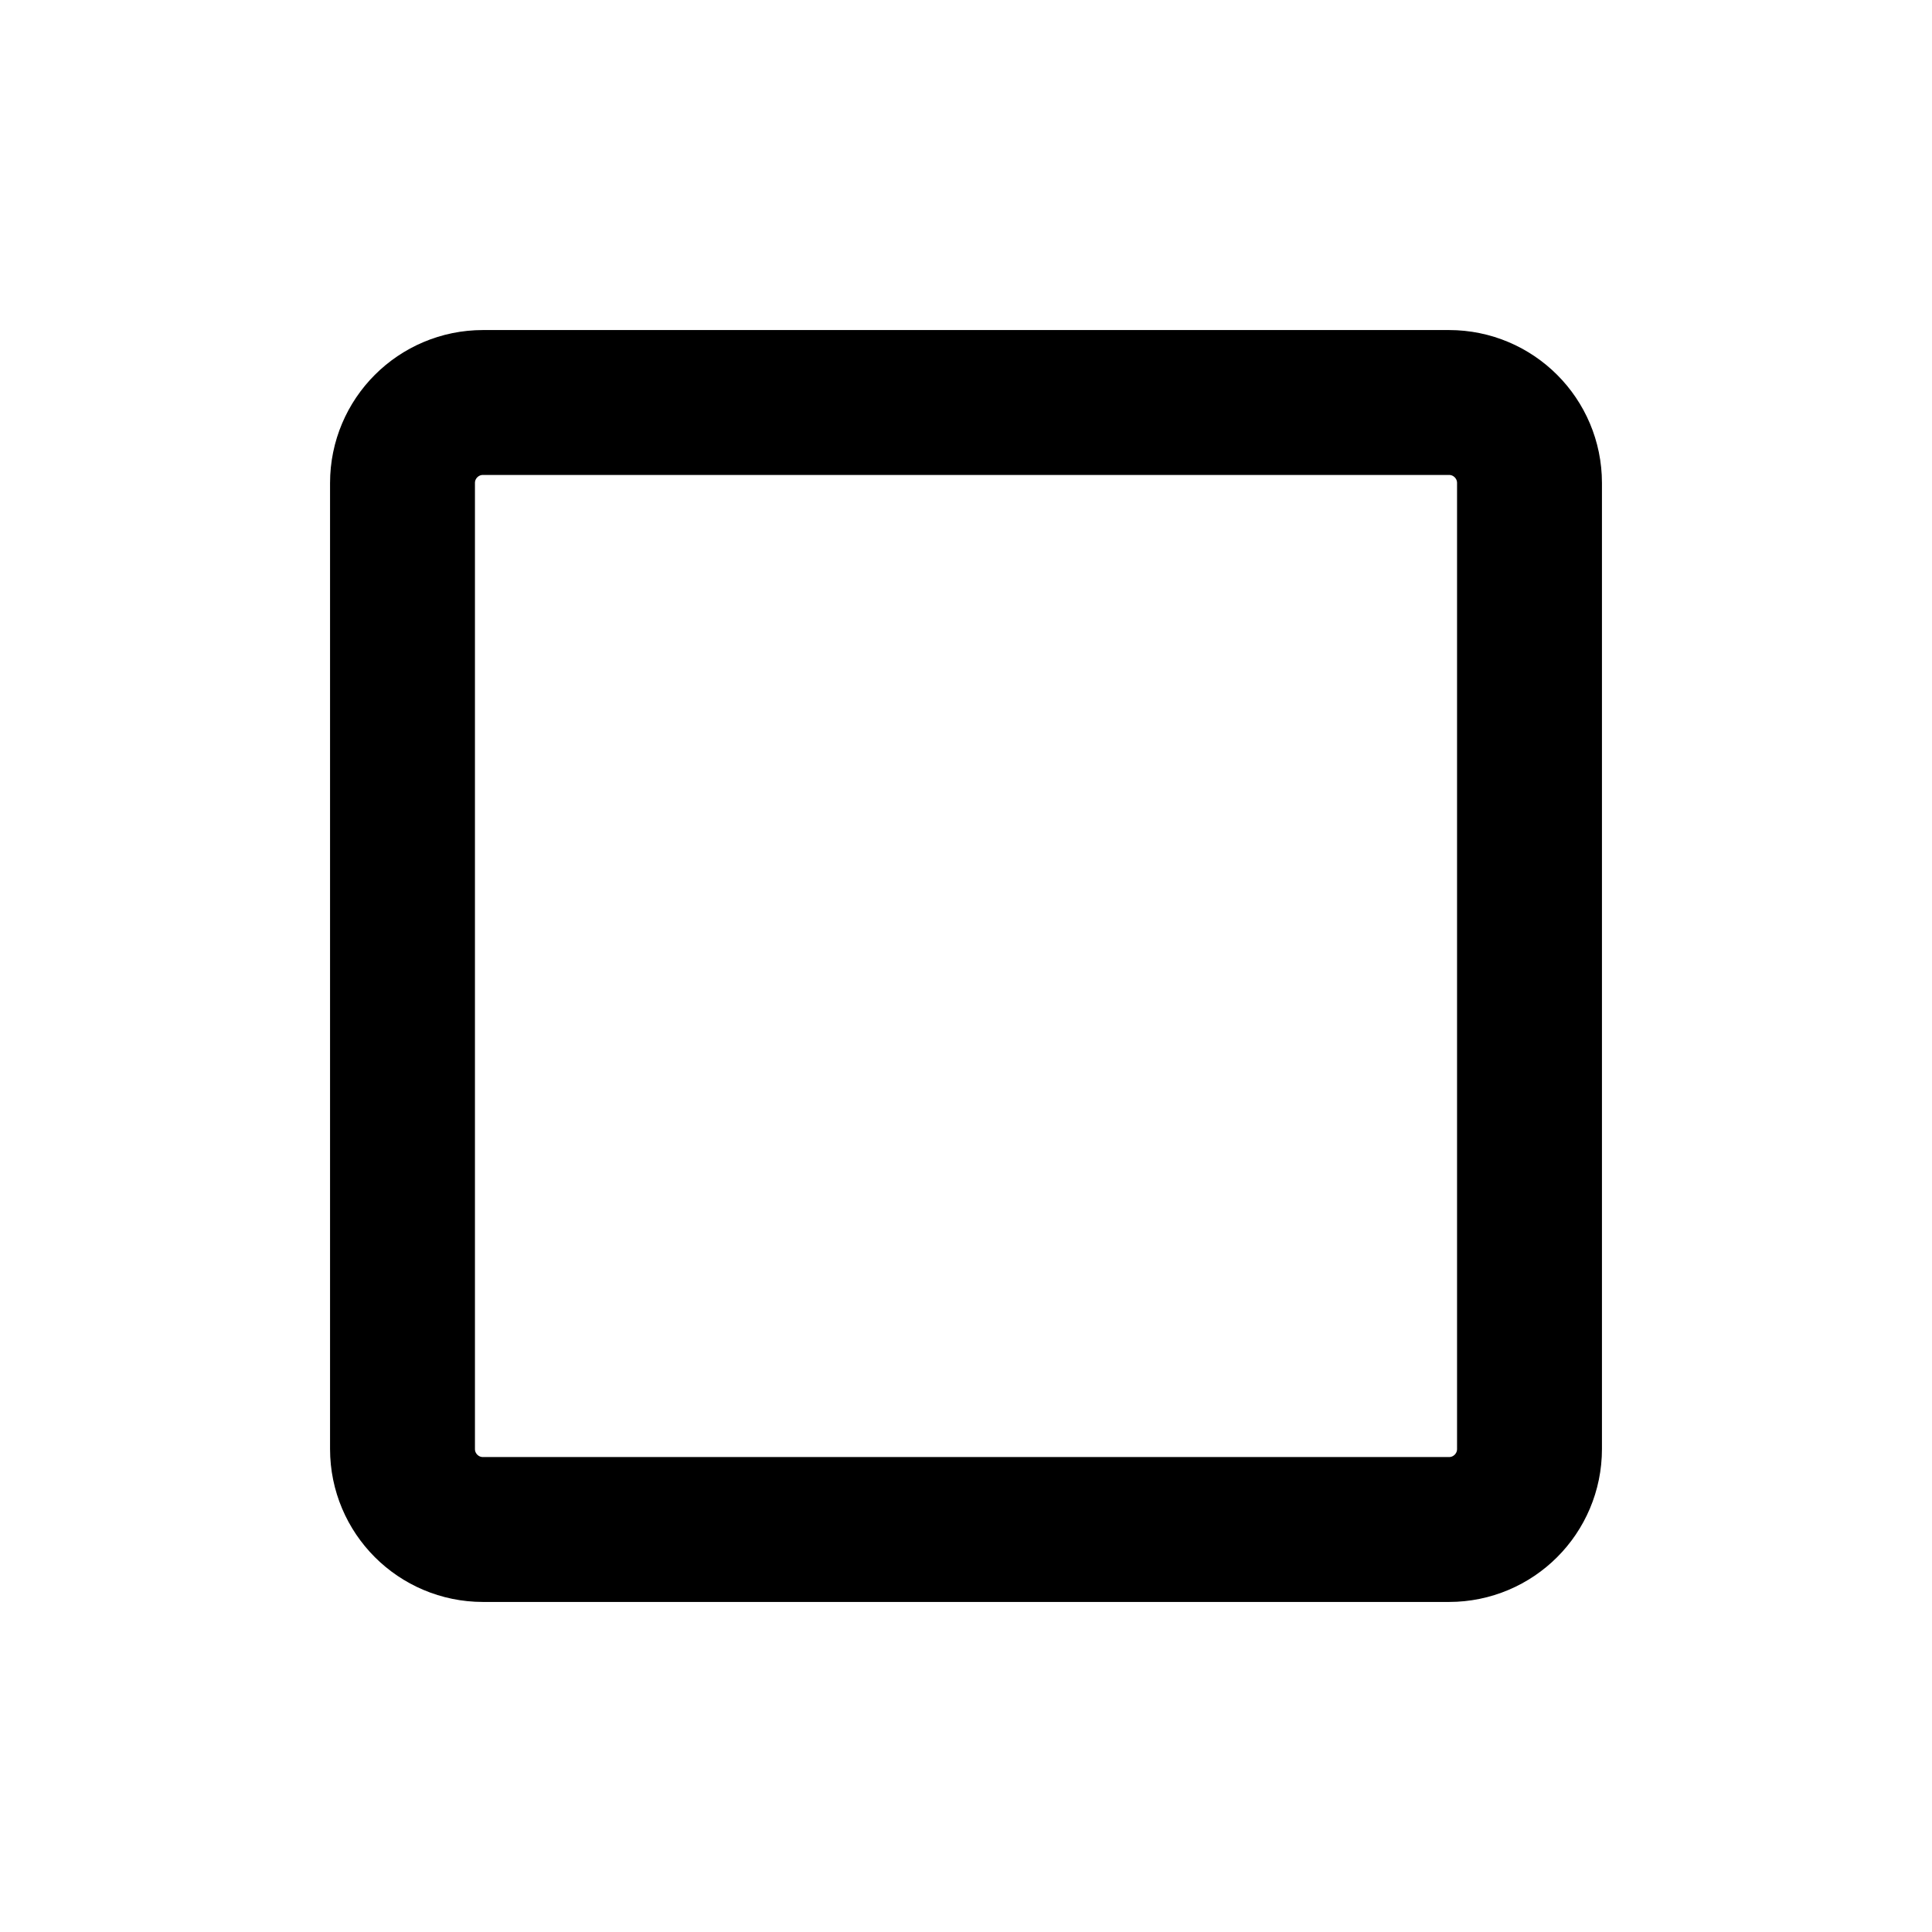
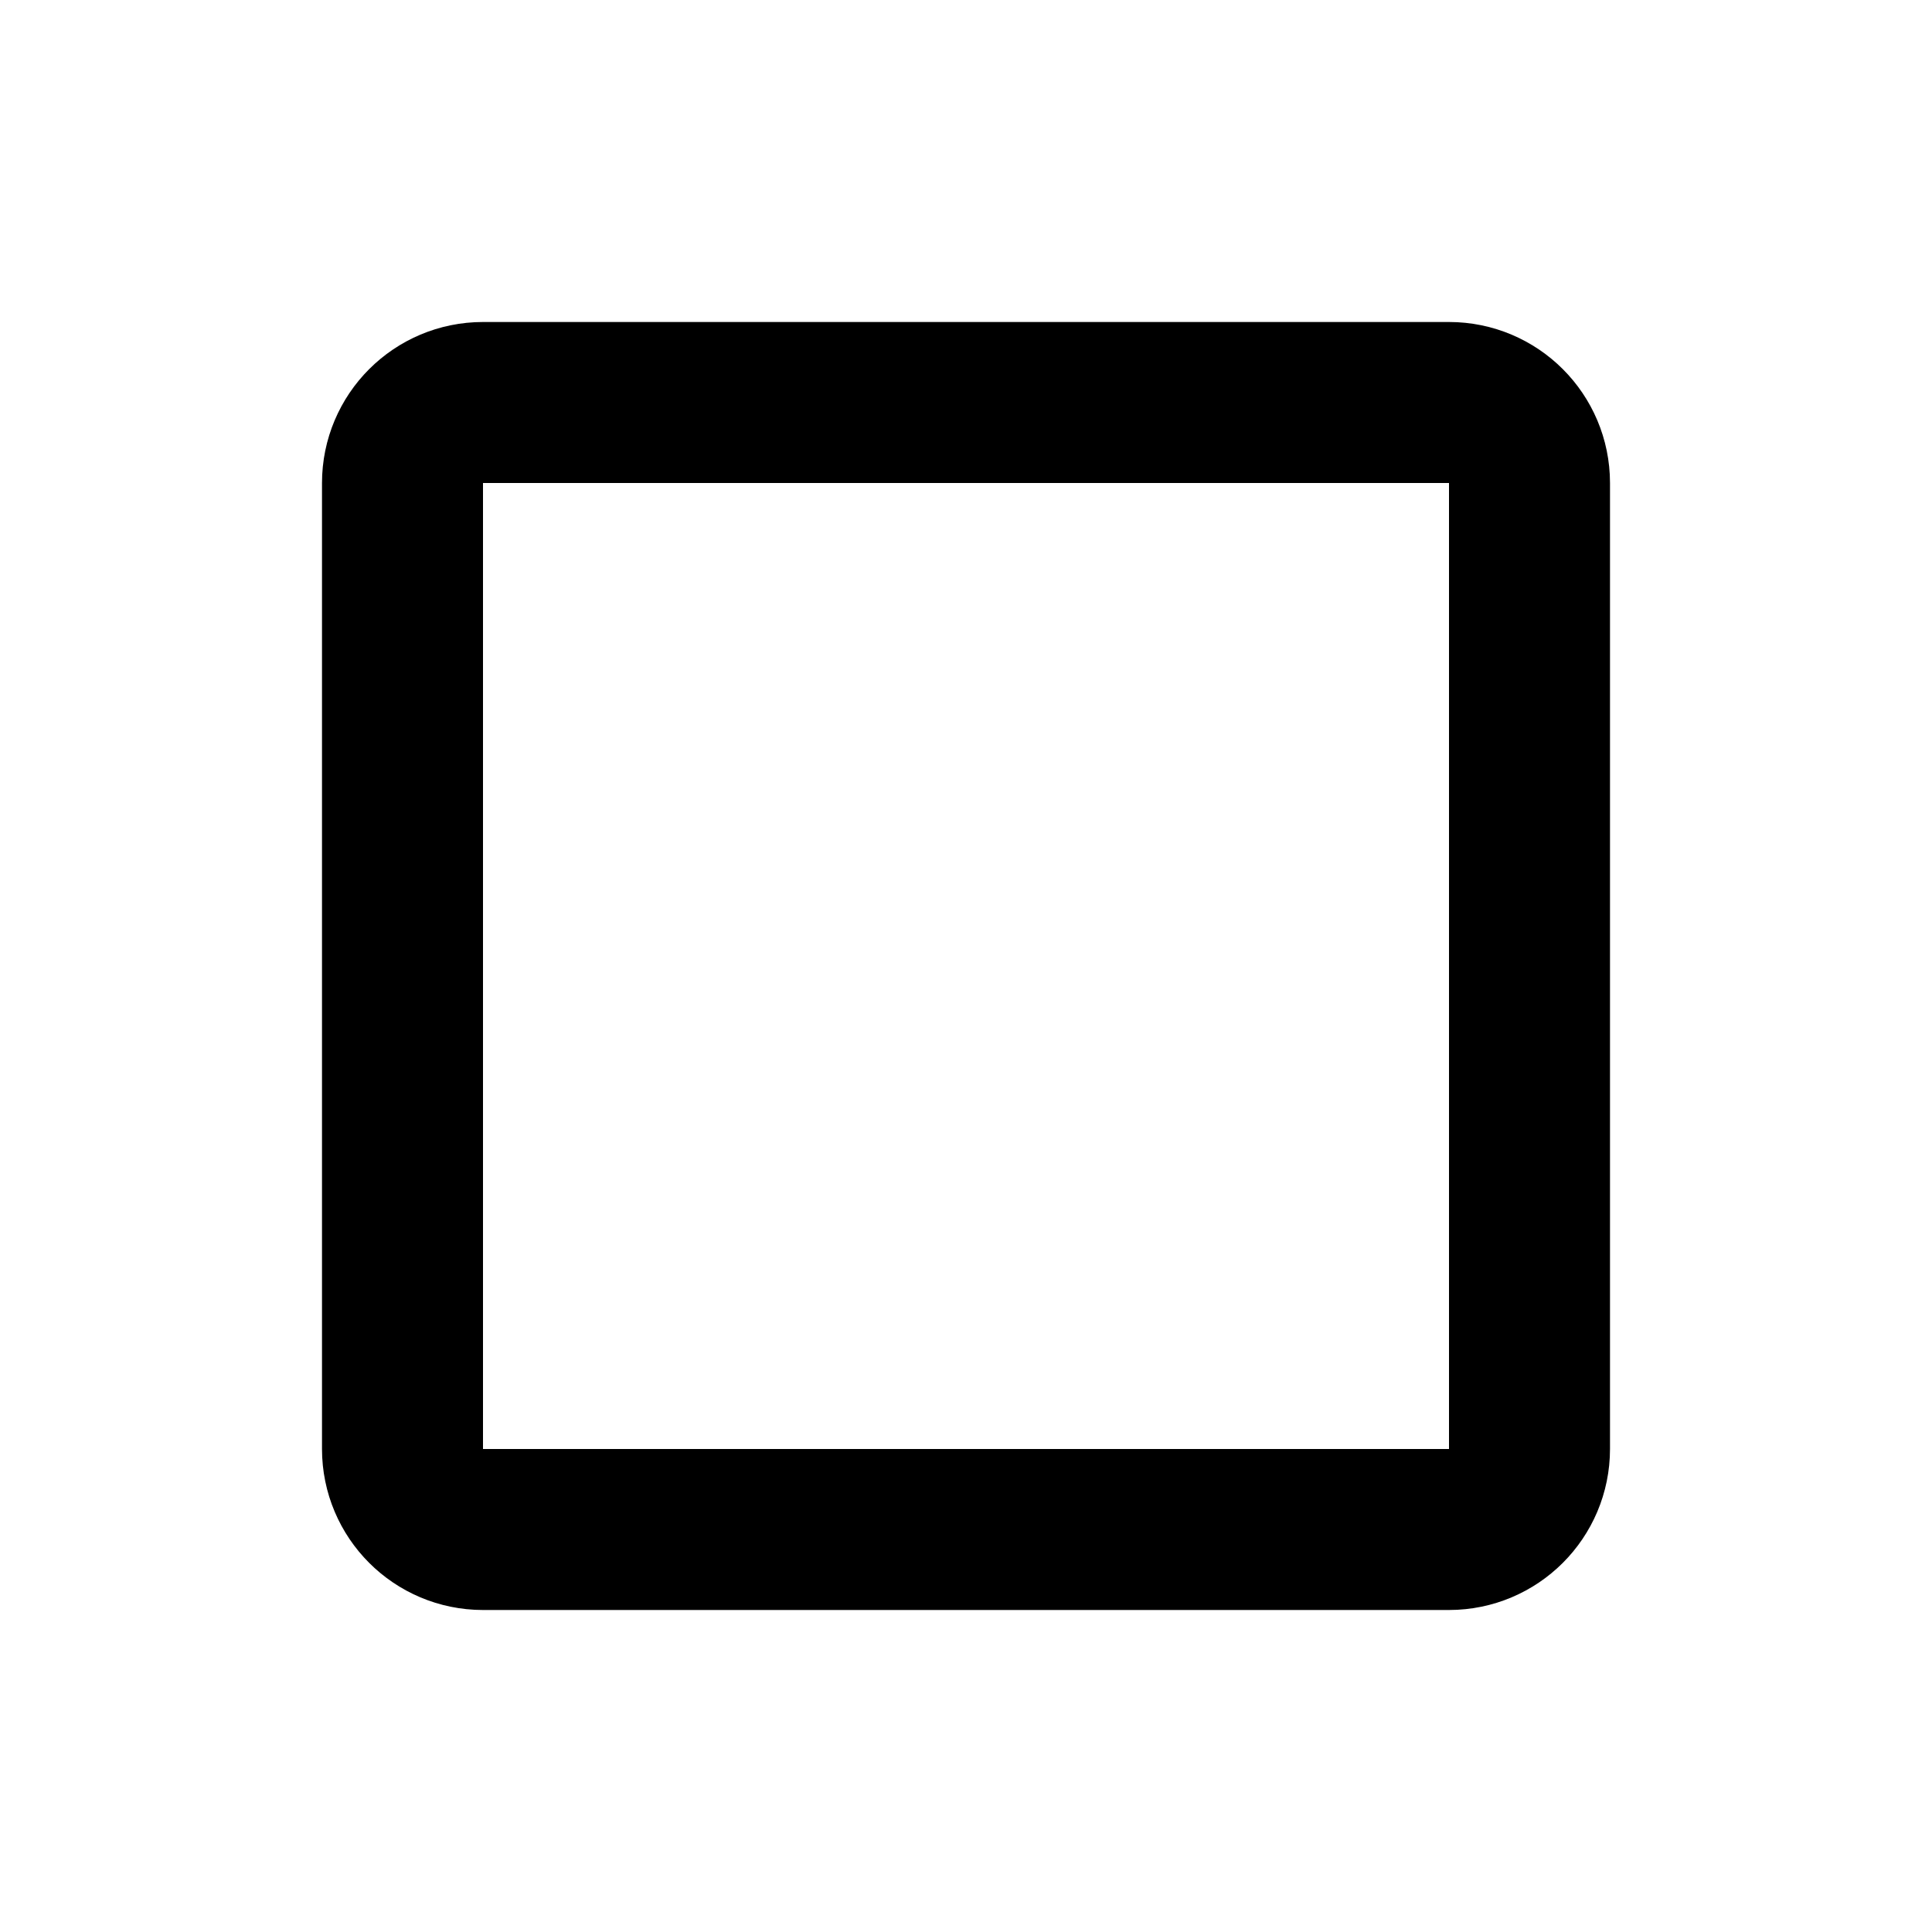
- <svg xmlns="http://www.w3.org/2000/svg" width="256" height="256" viewBox="0 0 24 24" fill="none" stroke="currentColor" stroke-width="1.8" stroke-linecap="round" stroke-linejoin="round">
+ <svg xmlns="http://www.w3.org/2000/svg" width="256" height="256" viewBox="0 0 24 24" fill="none" stroke="currentColor" stroke-width="2.0" stroke-linecap="round" stroke-linejoin="round">
  <rect x="5" y="5" width="14" height="14" rx="1" />
</svg>
